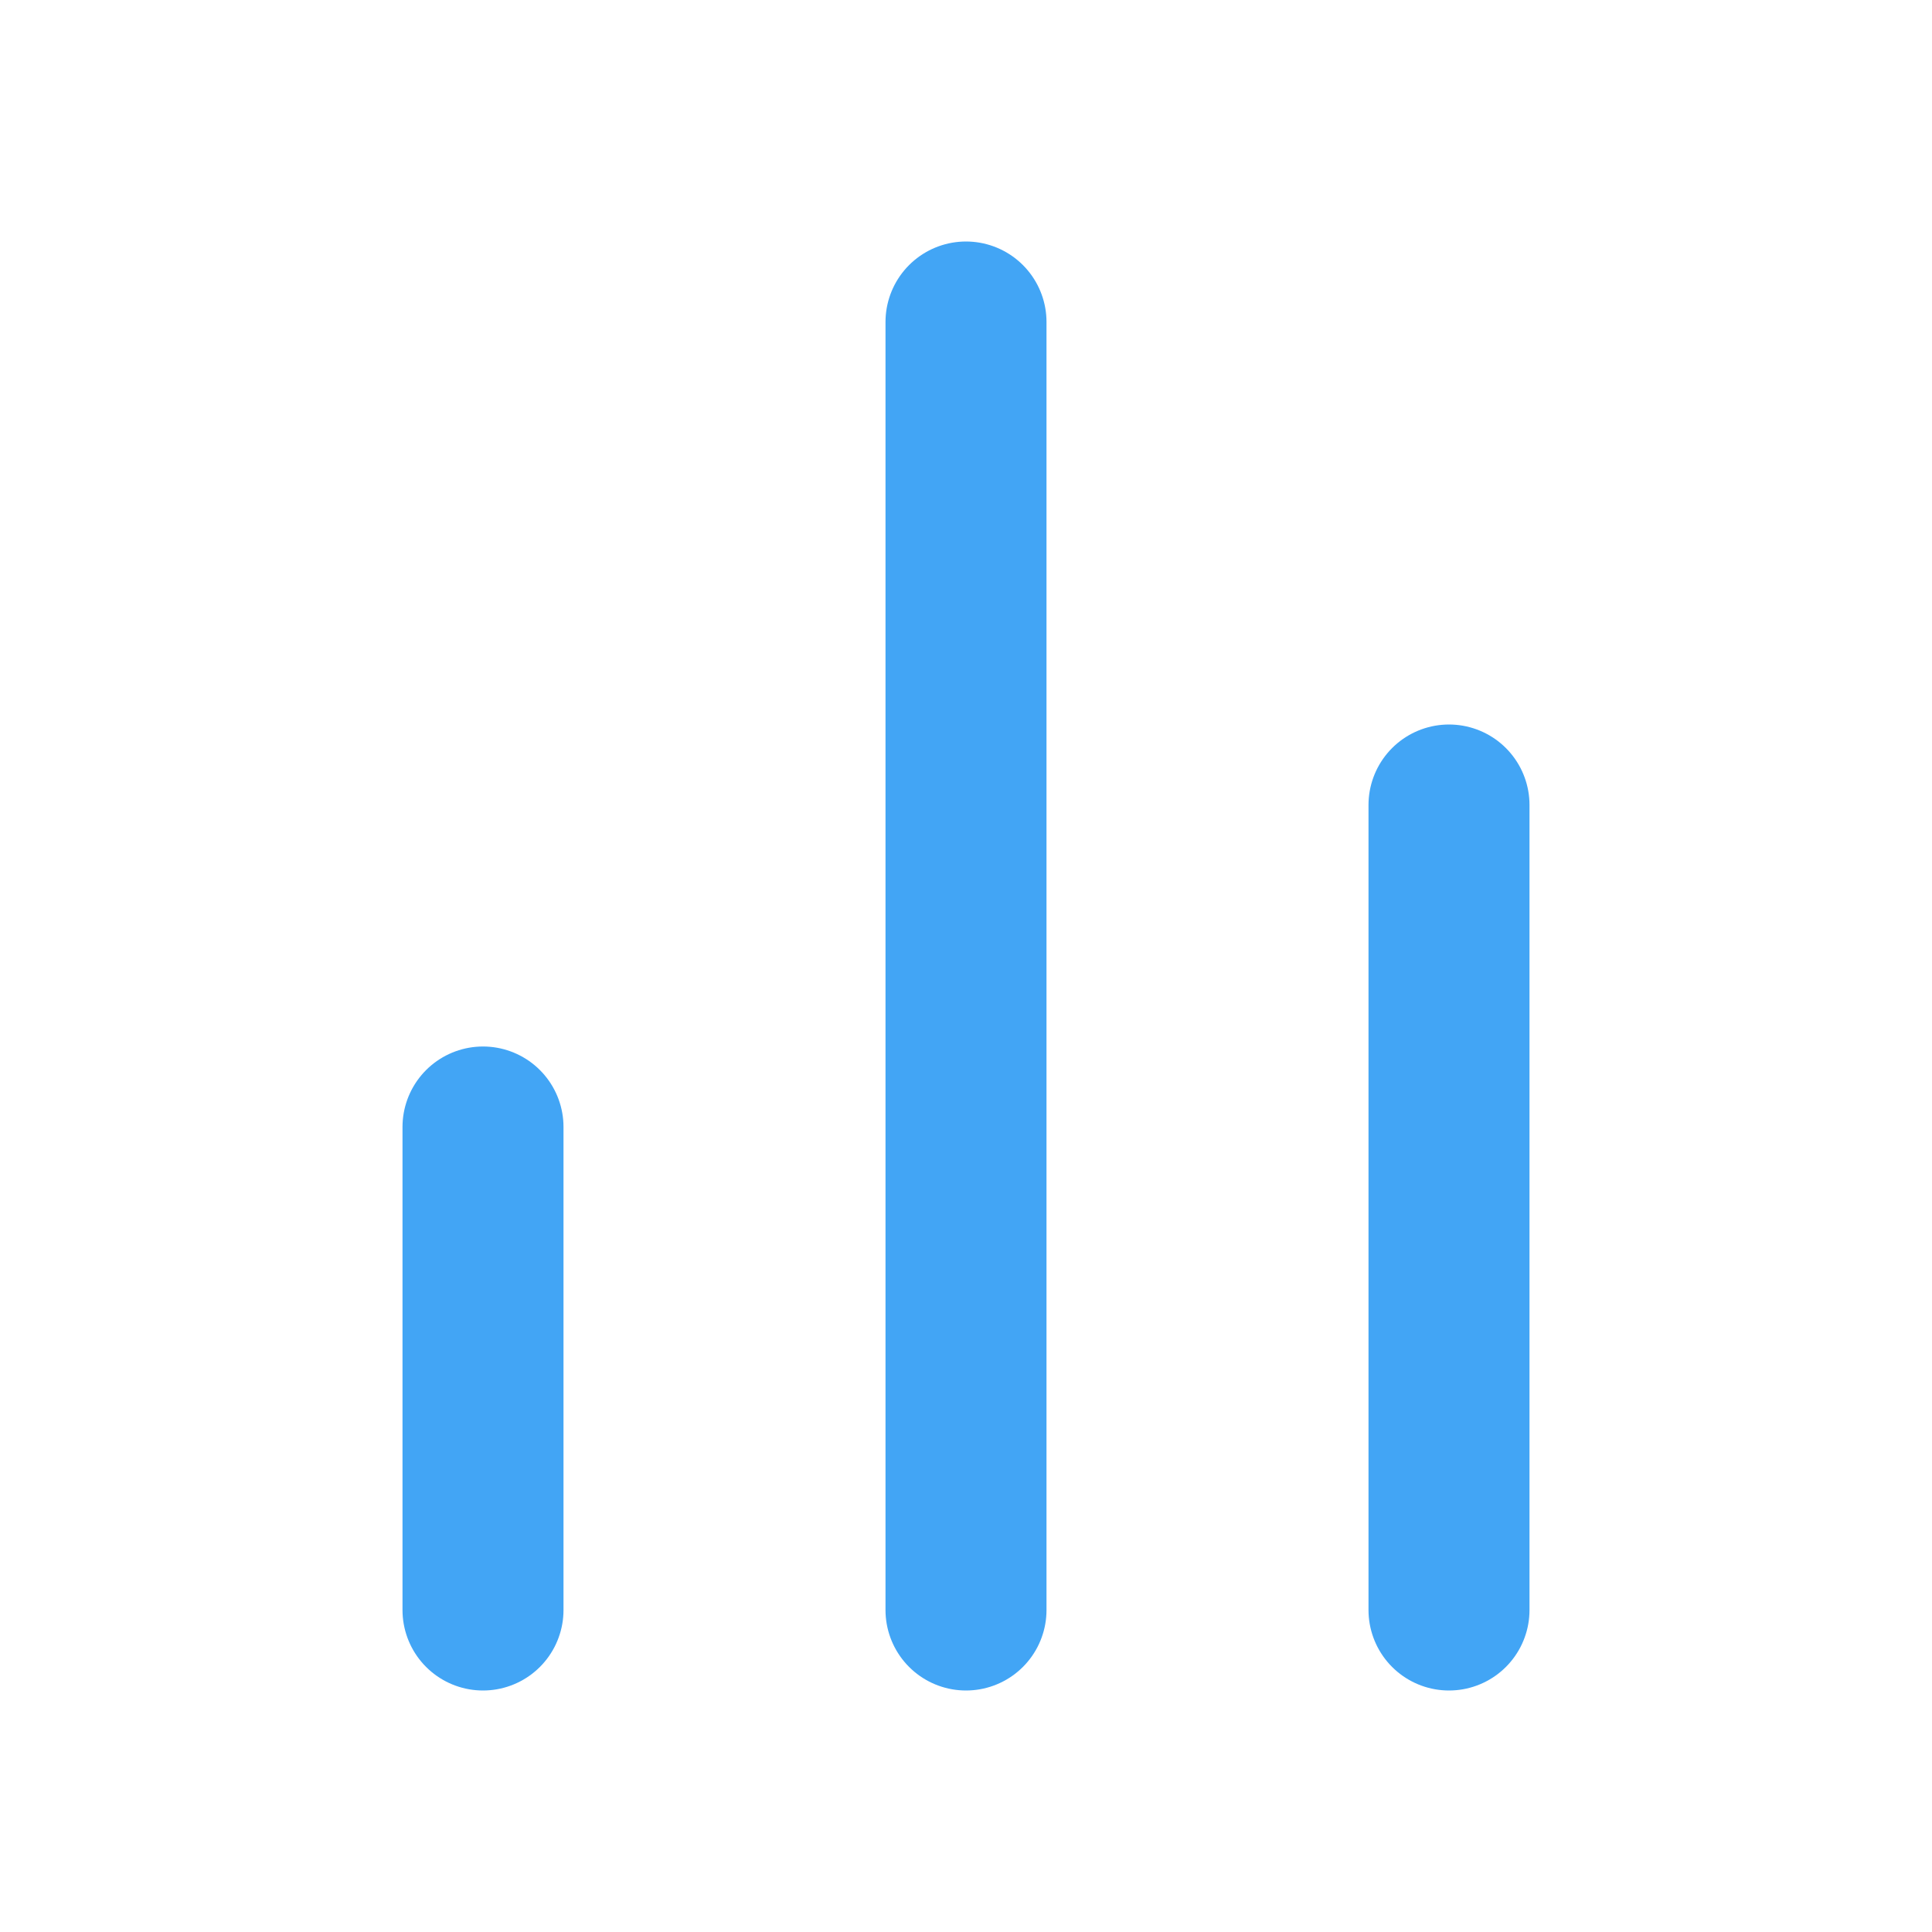
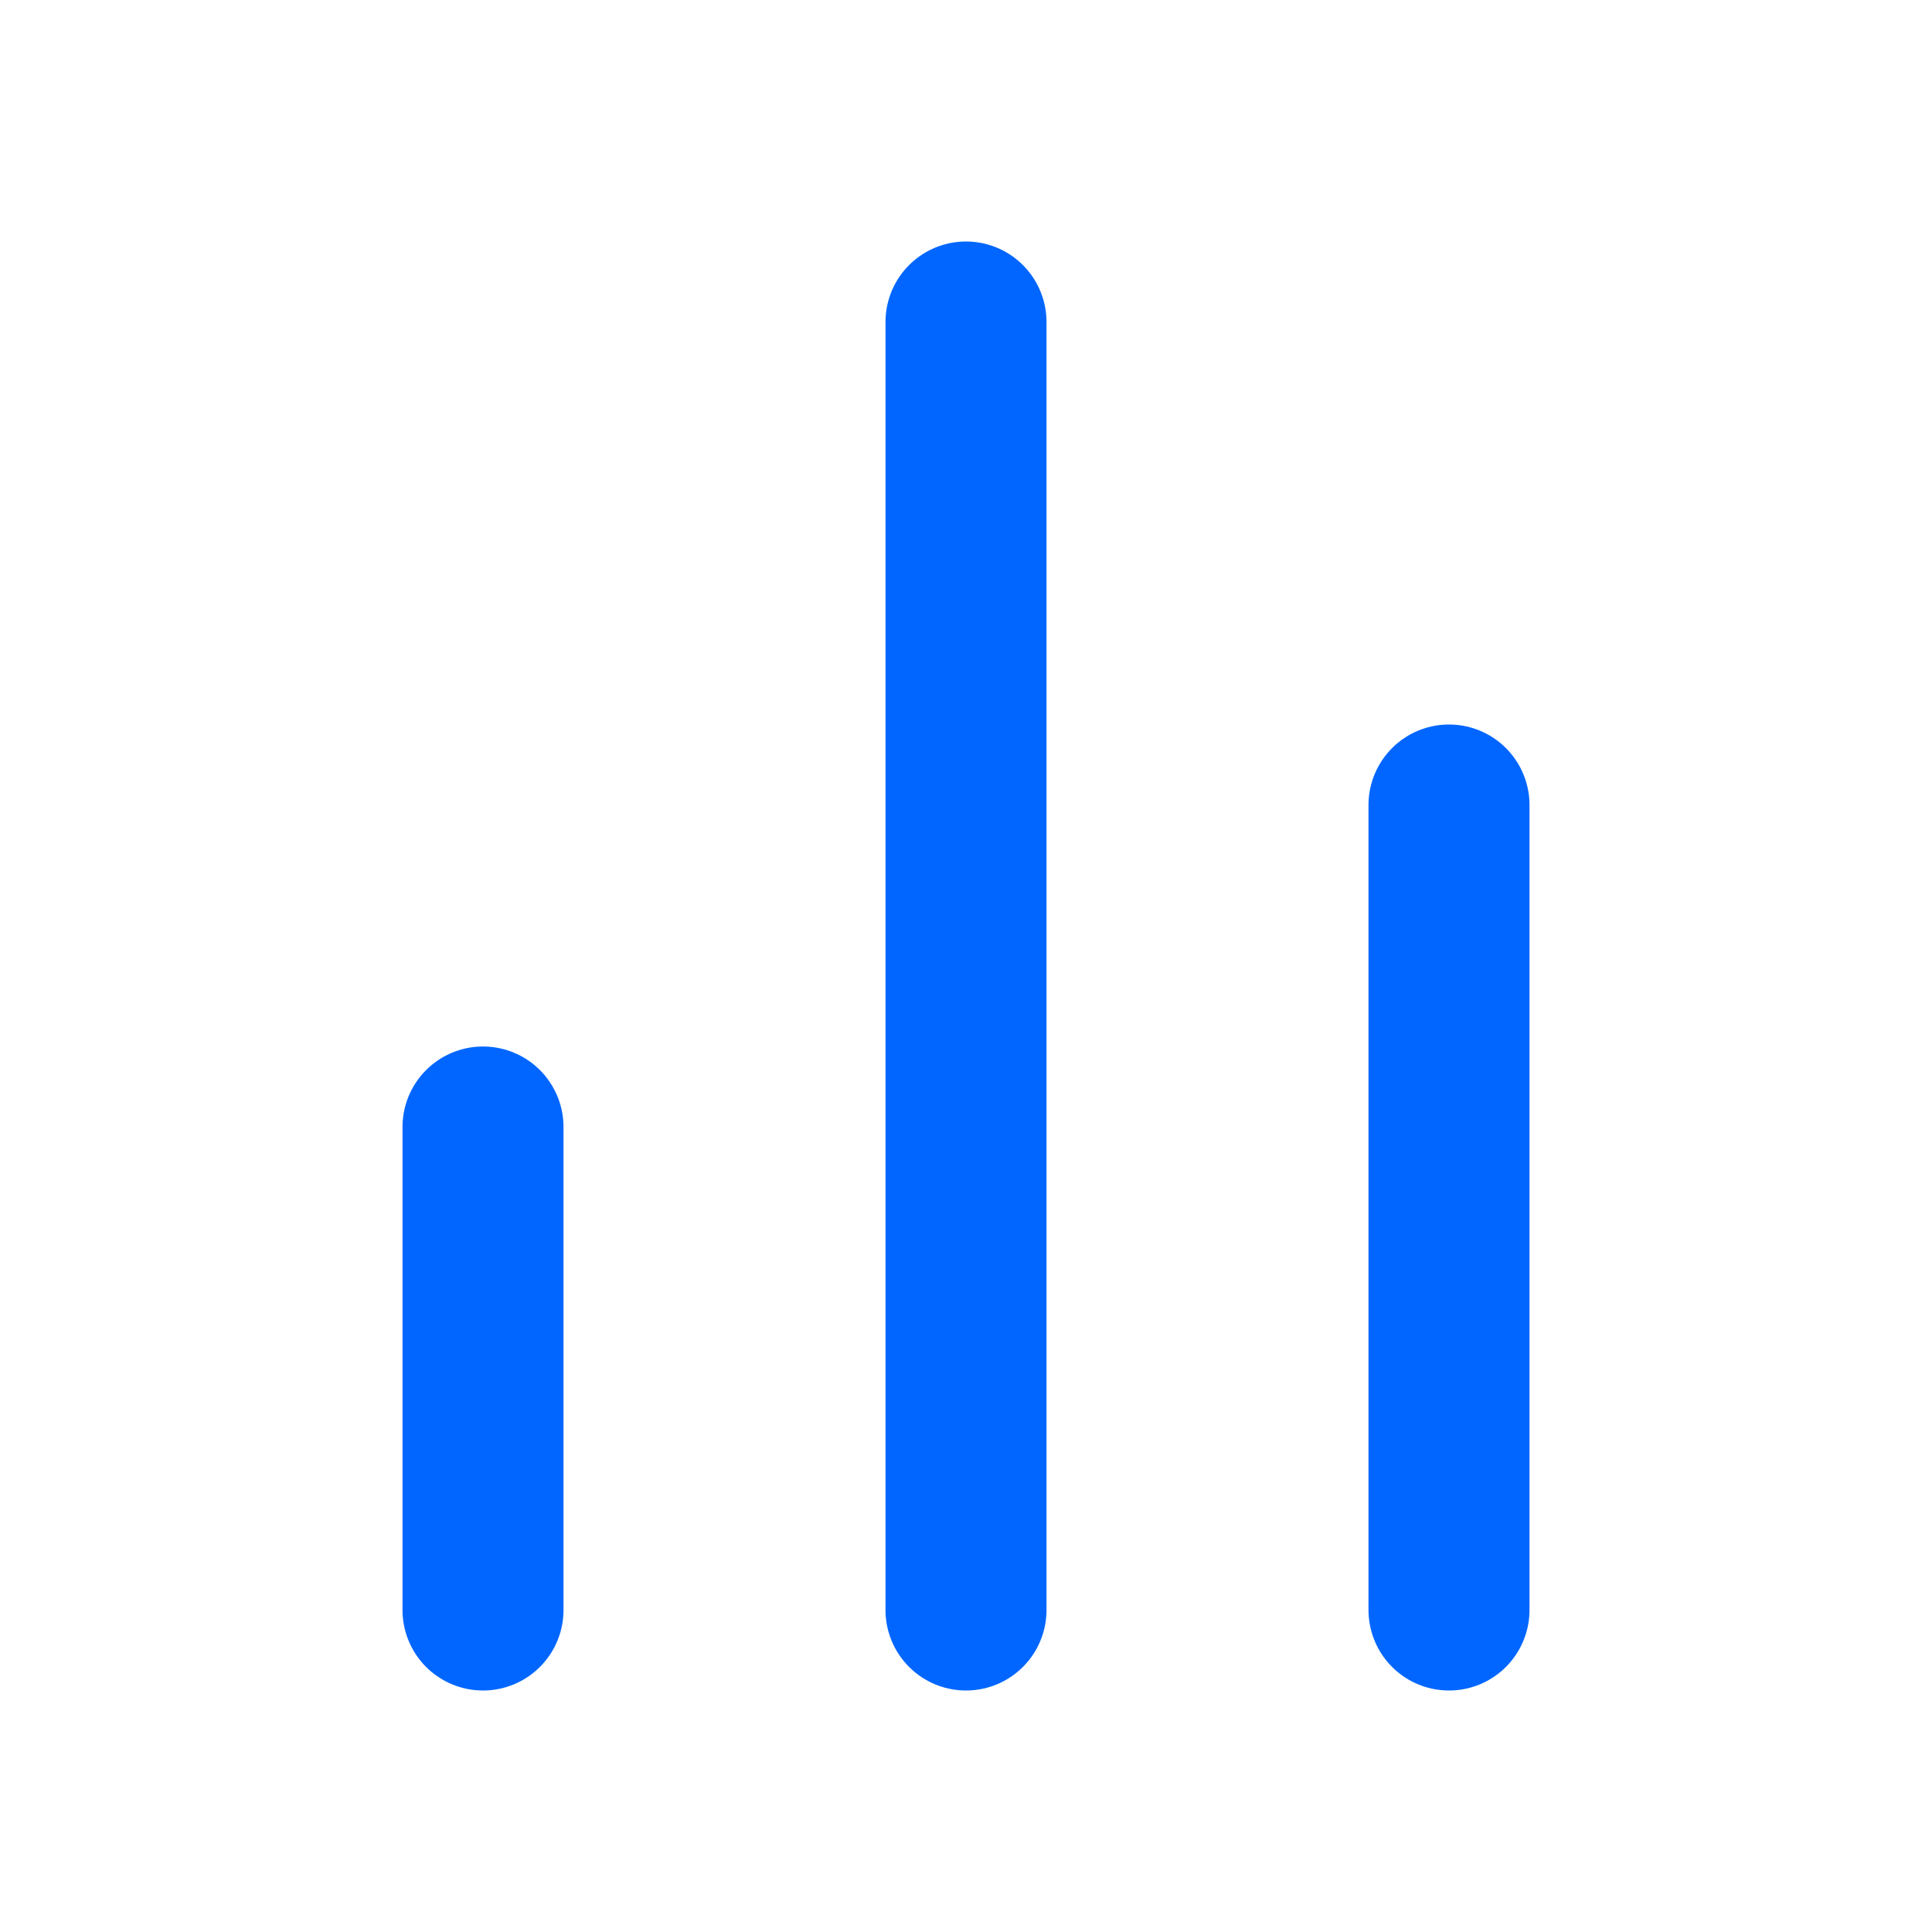
- <svg xmlns="http://www.w3.org/2000/svg" width="24" height="24" viewBox="0 0 24 24" fill="none" stroke="#42A5F5" stroke-width="2" stroke-linecap="round" stroke-linejoin="round">
+ <svg xmlns="http://www.w3.org/2000/svg" width="24" height="24" viewBox="0 0 24 24" fill="none" stroke="#0066FF" stroke-width="2" stroke-linecap="round" stroke-linejoin="round">
  <line x1="18" y1="20" x2="18" y2="10" />
  <line x1="12" y1="20" x2="12" y2="4" />
  <line x1="6" y1="20" x2="6" y2="14" />
</svg>
